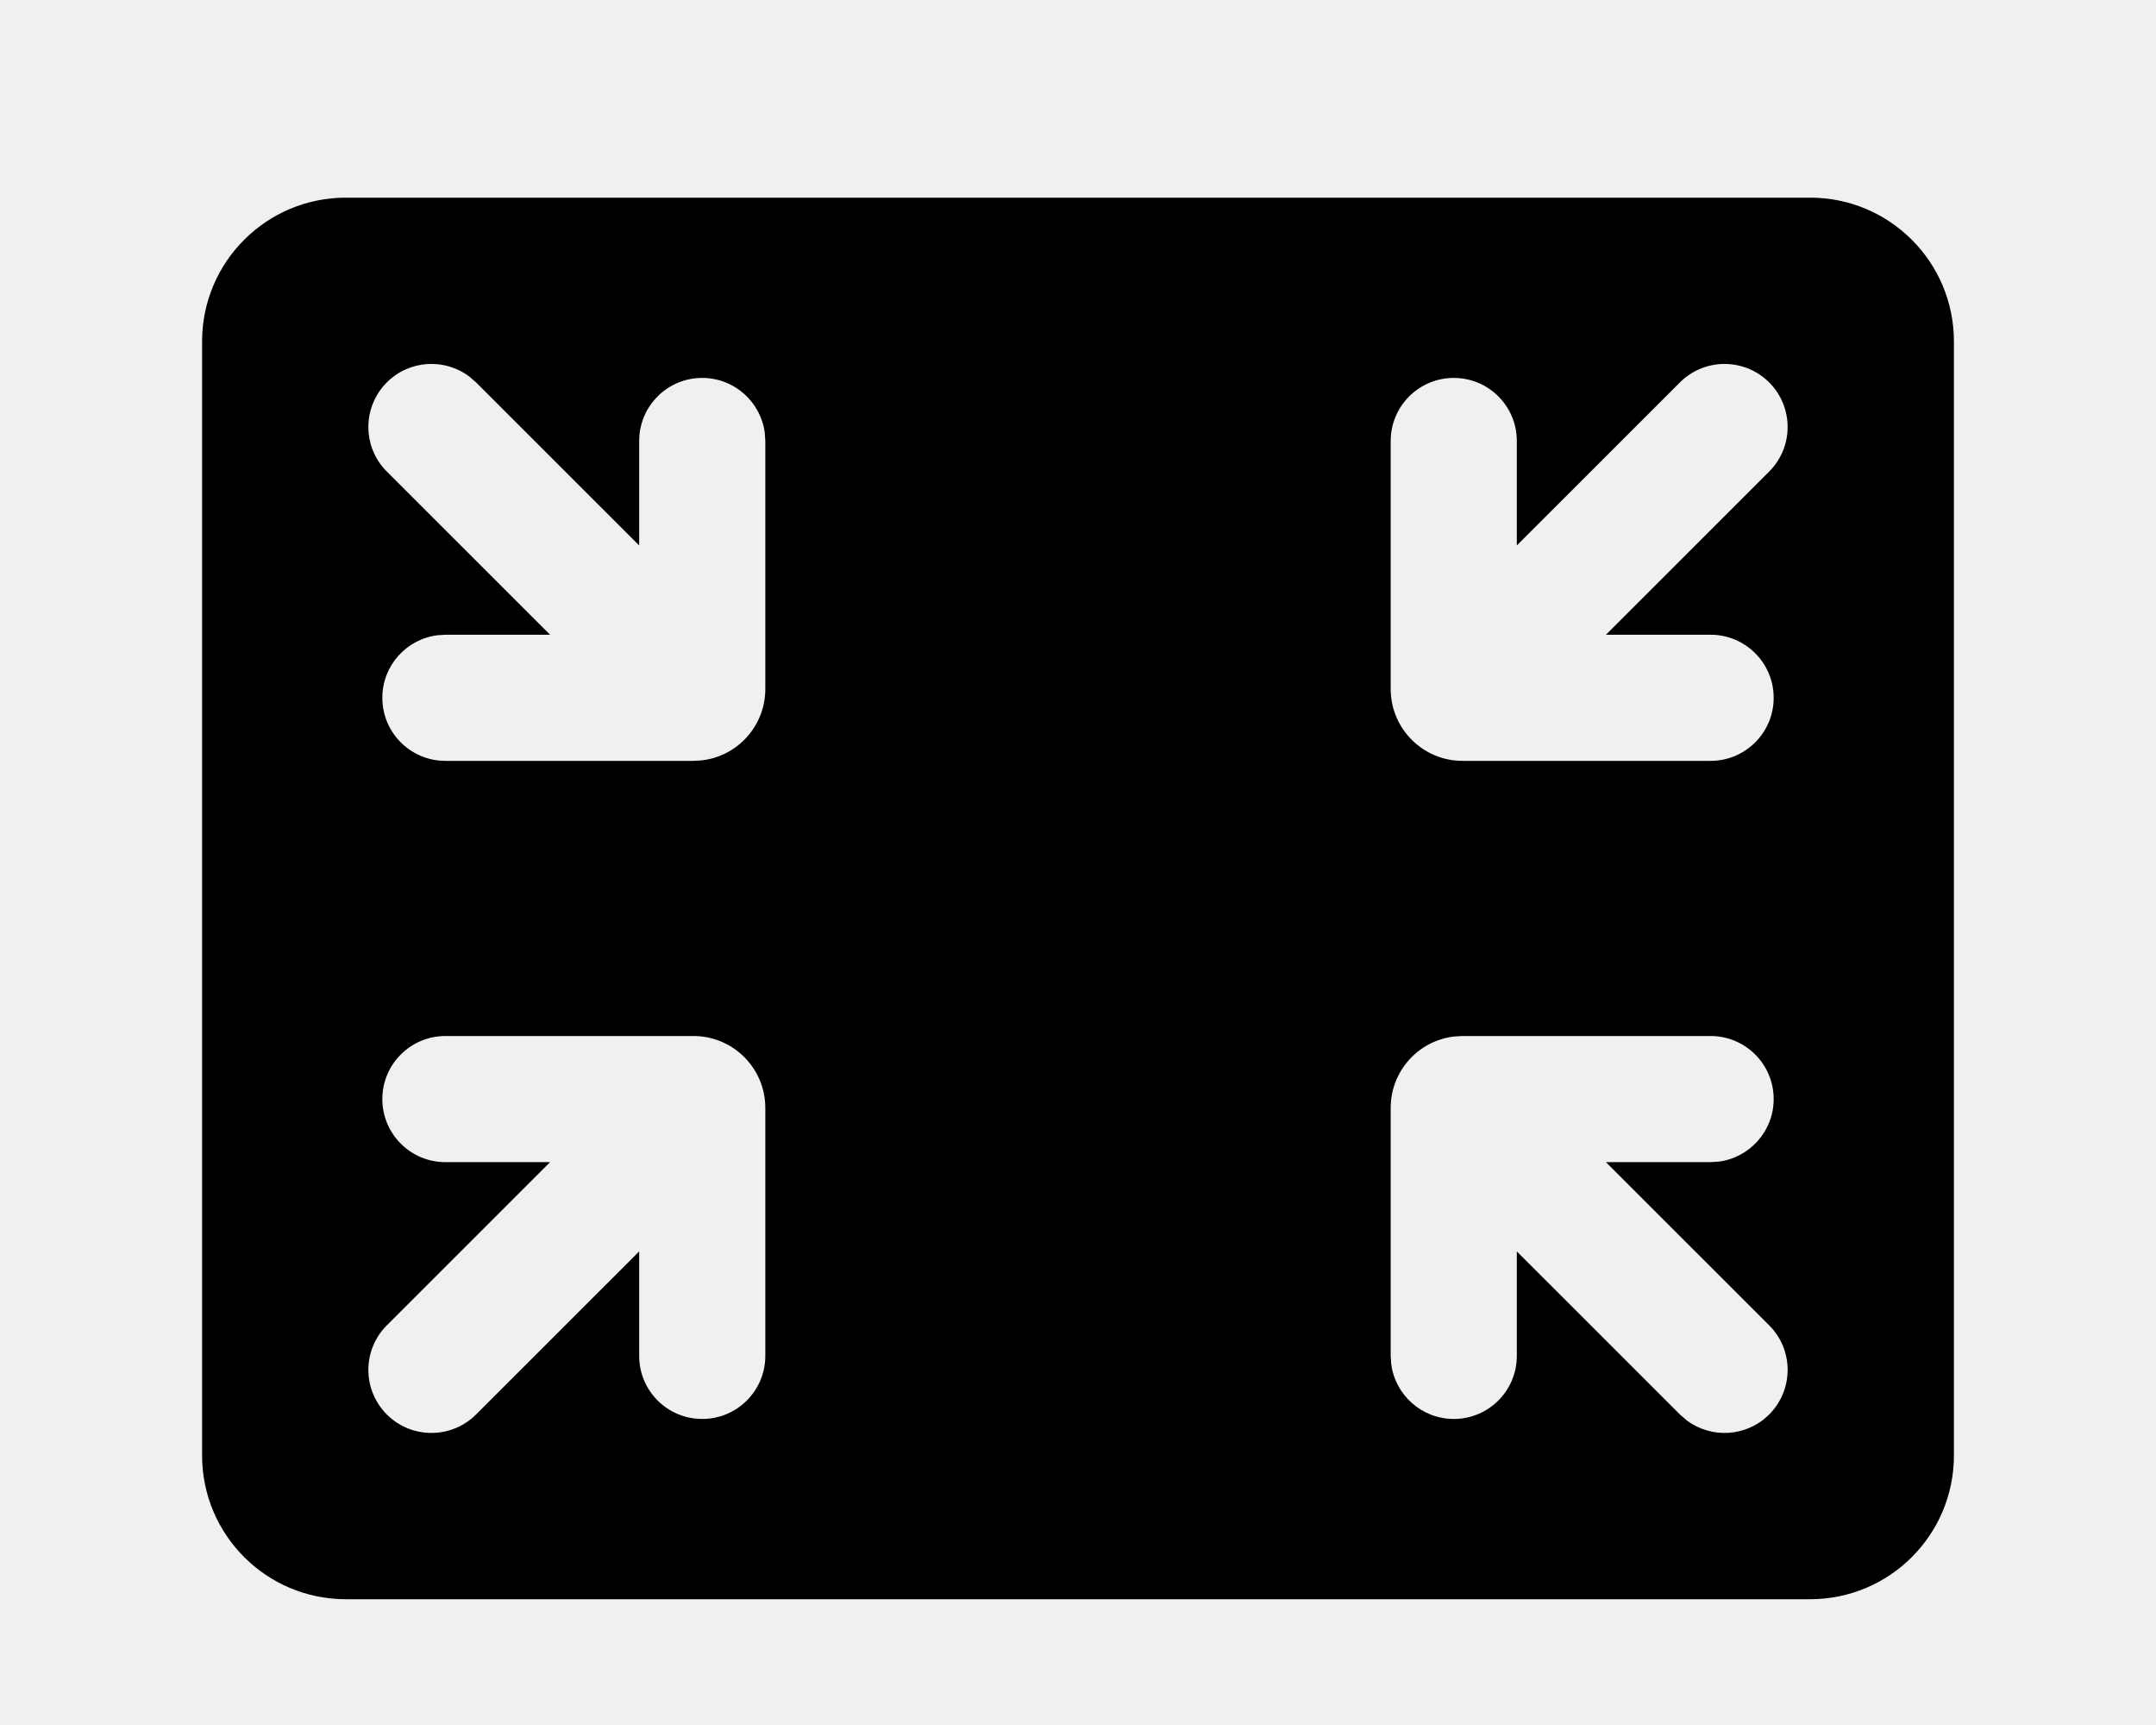
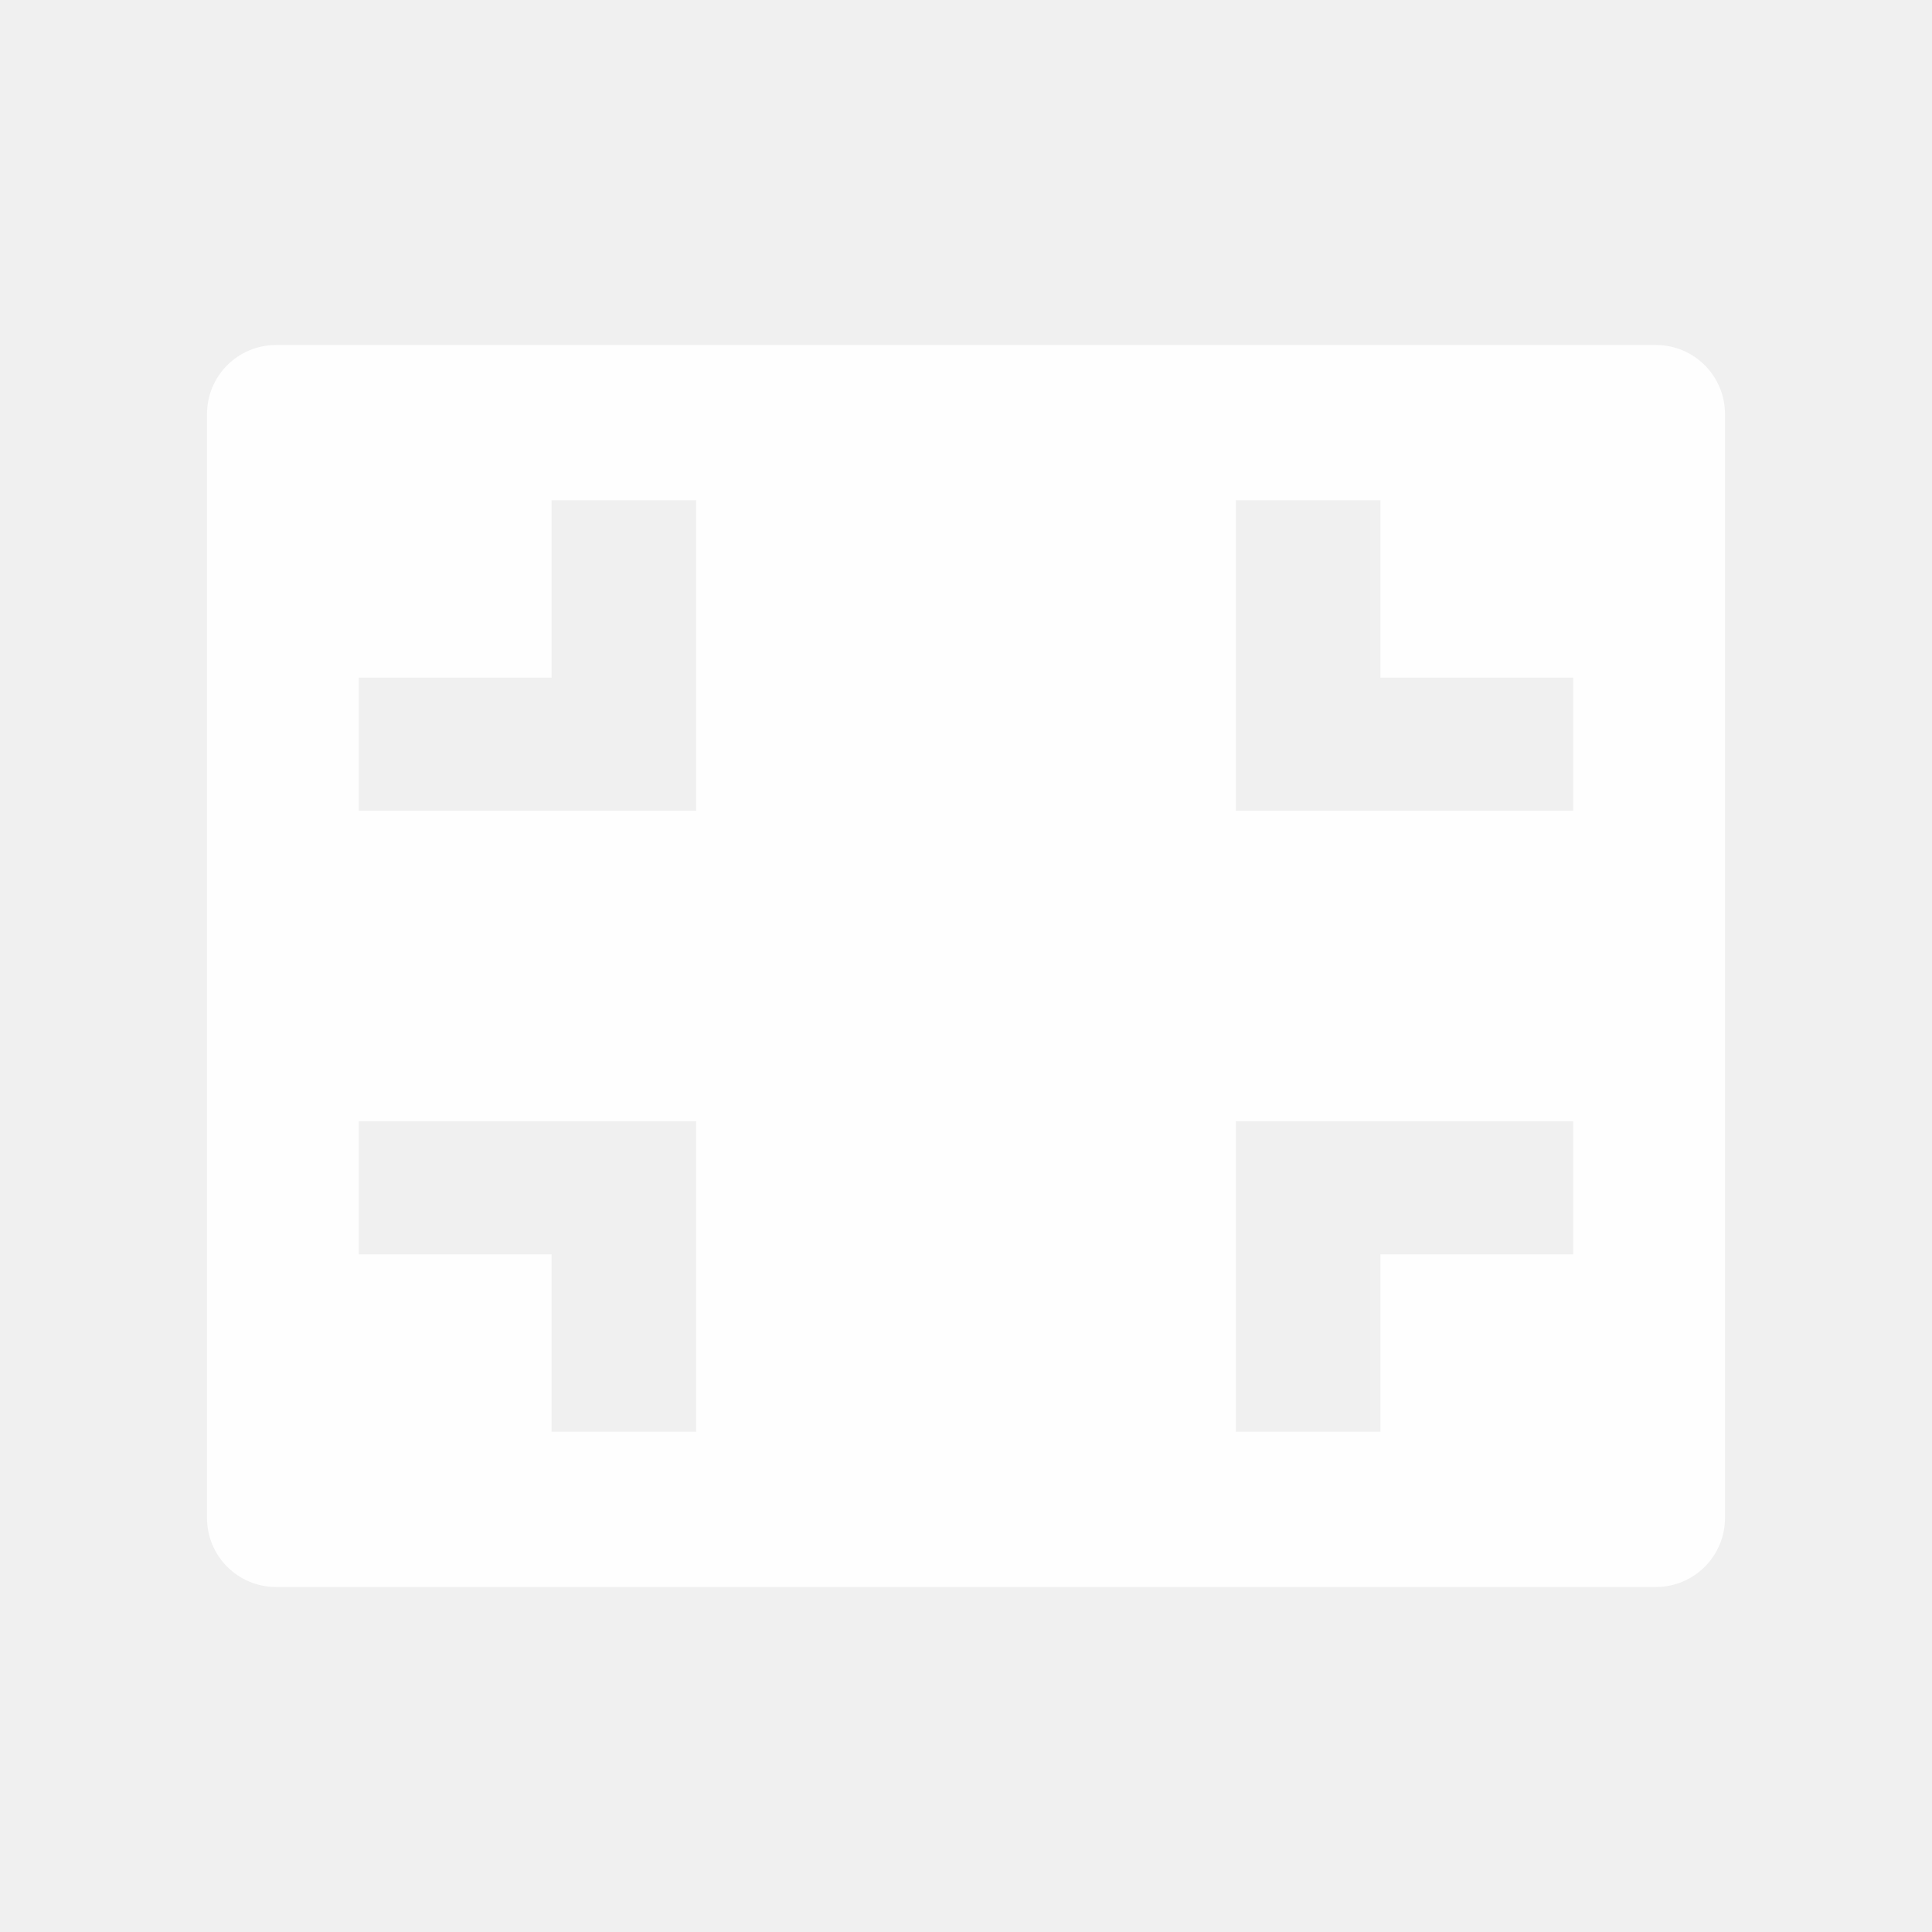
- <svg xmlns="http://www.w3.org/2000/svg" xmlns:xlink="http://www.w3.org/1999/xlink" width="30px" height="24px" viewBox="0 0 30 24" version="1.1">
+ <svg xmlns="http://www.w3.org/2000/svg" width="28" height="28" viewBox="0 0 28 28" fill="none">
+   <g clip-path="url(#clip0_1438_54951)">
+     <path fill-rule="evenodd" clip-rule="evenodd" d="M25 6C25 5.448 24.552 5 24 5H4C3.448 5 3 5.448 3 6V22C3 22.552 3.448 23 4 23H24C24.552 23 25 22.552 25 22V6ZM5.2 11.75H10.089V7.25H7.994L7.994 9.821H5.2V11.75ZM22.8 11.75H17.911V7.25H20.006V9.821H22.8V11.75ZM10.089 16.25H5.2V18.179H7.994L7.994 20.75H10.089V16.25ZM22.8 16.25H17.911V20.75H20.006V18.179H22.8V16.25Z" fill="white" fill-opacity="0.9" />
+   </g>
  <defs>
-     <rect id="path-1" x="0" y="0" width="30" height="23" />
-     <rect id="path-3" x="0" y="0" width="30" height="23" />
+     <clipPath id="clip0_1438_54951">
+       <rect width="28" height="28" fill="white" />
+     </clipPath>
  </defs>
-   <g id="Web-RTC" stroke="none" stroke-width="1" fill-rule="evenodd">
-     <g id="切图" transform="translate(-77, -107)">
-       <g id="icon-取消全屏--Normal" transform="translate(77, 108)">
-         <mask id="mask-2" fill="white">
-           <use xlink:href="#path-1" />
-         </mask>
-         <use id="蒙版" fill-opacity="0" fill="#D8D8D8" xlink:href="#path-1" />
-         <path d="M25.188,1.75 C26.292,1.75 27.188,2.645 27.188,3.75 L27.188,19.25 C27.188,20.355 26.292,21.25 25.188,21.25 L4.812,21.25 C3.708,21.25 2.812,20.355 2.812,19.25 L2.812,3.75 C2.812,2.645 3.708,1.75 4.812,1.75 L25.188,1.75 Z M23.802,13.414 L20.351,13.414 L20.235,13.421 C19.737,13.478 19.351,13.901 19.351,14.414 L19.351,14.414 L19.351,17.865 L19.358,17.975 C19.412,18.407 19.782,18.742 20.229,18.742 C20.714,18.742 21.106,18.349 21.106,17.865 L21.106,17.865 L21.106,16.411 L23.376,18.68 L23.466,18.758 C23.81,19.02 24.303,18.994 24.617,18.68 C24.96,18.337 24.96,17.781 24.617,17.439 L24.617,17.439 L22.346,15.169 L23.802,15.169 L23.912,15.162 C24.345,15.108 24.68,14.739 24.68,14.291 C24.68,13.807 24.287,13.414 23.802,13.414 L23.802,13.414 Z M9.649,13.414 L6.198,13.414 C5.713,13.414 5.32,13.807 5.32,14.291 C5.32,14.776 5.713,15.169 6.198,15.169 L6.198,15.169 L7.654,15.169 L5.383,17.439 C5.04,17.781 5.04,18.337 5.383,18.68 C5.726,19.022 6.281,19.022 6.624,18.68 L6.624,18.68 L8.894,16.411 L8.894,17.865 C8.894,18.349 9.286,18.742 9.771,18.742 C10.256,18.742 10.649,18.349 10.649,17.865 L10.649,17.865 L10.649,14.414 C10.649,13.862 10.201,13.414 9.649,13.414 L9.649,13.414 Z M24.617,4.32 C24.274,3.978 23.719,3.978 23.376,4.32 L23.376,4.32 L21.106,6.589 L21.106,5.135 C21.106,4.651 20.714,4.258 20.229,4.258 C19.744,4.258 19.351,4.651 19.351,5.135 L19.351,5.135 L19.351,8.586 C19.351,9.138 19.799,9.586 20.351,9.586 L20.351,9.586 L23.802,9.586 C24.287,9.586 24.68,9.193 24.68,8.709 C24.68,8.224 24.287,7.831 23.802,7.831 L23.802,7.831 L22.346,7.831 L24.617,5.561 C24.96,5.219 24.96,4.663 24.617,4.32 Z M6.534,4.242 C6.19,3.98 5.697,4.006 5.383,4.32 C5.04,4.663 5.04,5.219 5.383,5.561 L5.383,5.561 L7.654,7.831 L6.198,7.831 L6.088,7.838 C5.655,7.892 5.32,8.261 5.32,8.709 C5.32,9.193 5.713,9.586 6.198,9.586 L6.198,9.586 L9.649,9.586 L9.765,9.579 C10.263,9.522 10.649,9.099 10.649,8.586 L10.649,8.586 L10.649,5.135 L10.642,5.025 C10.588,4.593 10.218,4.258 9.771,4.258 C9.286,4.258 8.894,4.651 8.894,5.135 L8.894,5.135 L8.894,6.589 L6.624,4.32 Z" id="形状结合" mask="url(#mask-2)" />
-         <mask id="mask-4" fill="white">
-           <use xlink:href="#path-3" />
-         </mask>
-         <use id="蒙版" fill-opacity="0" xlink:href="#path-3" />
-       </g>
-     </g>
-   </g>
</svg>
